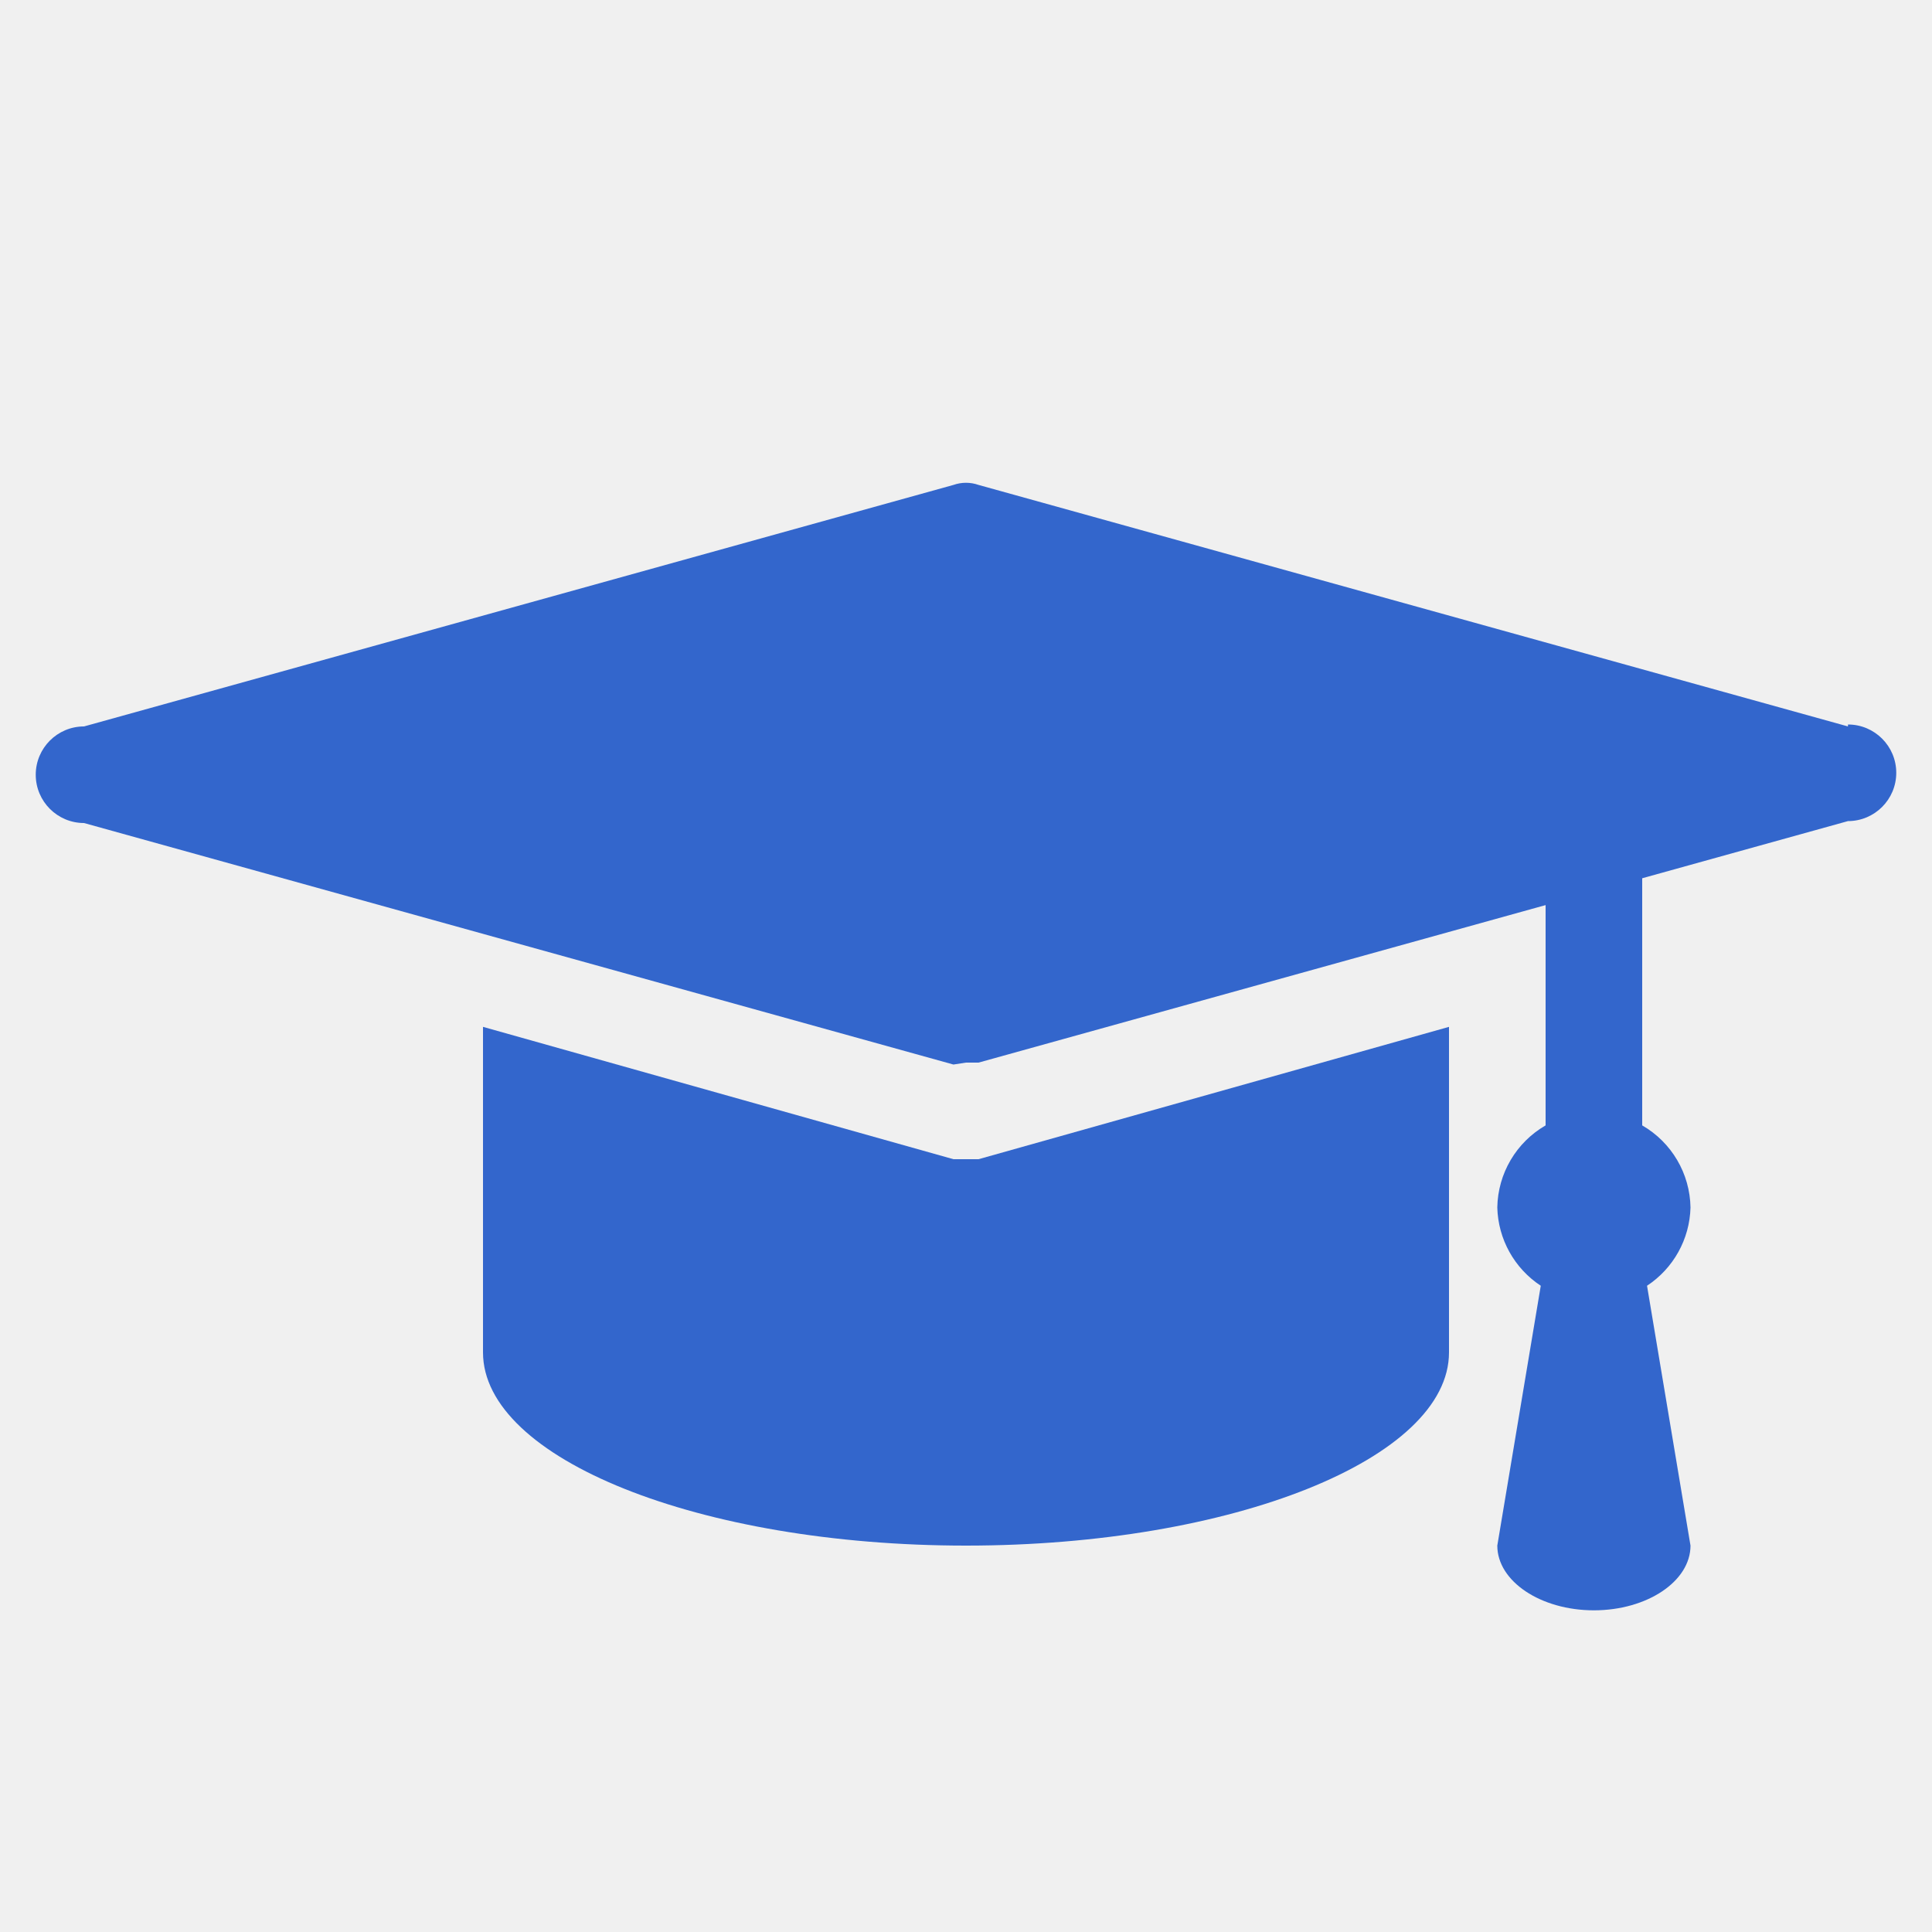
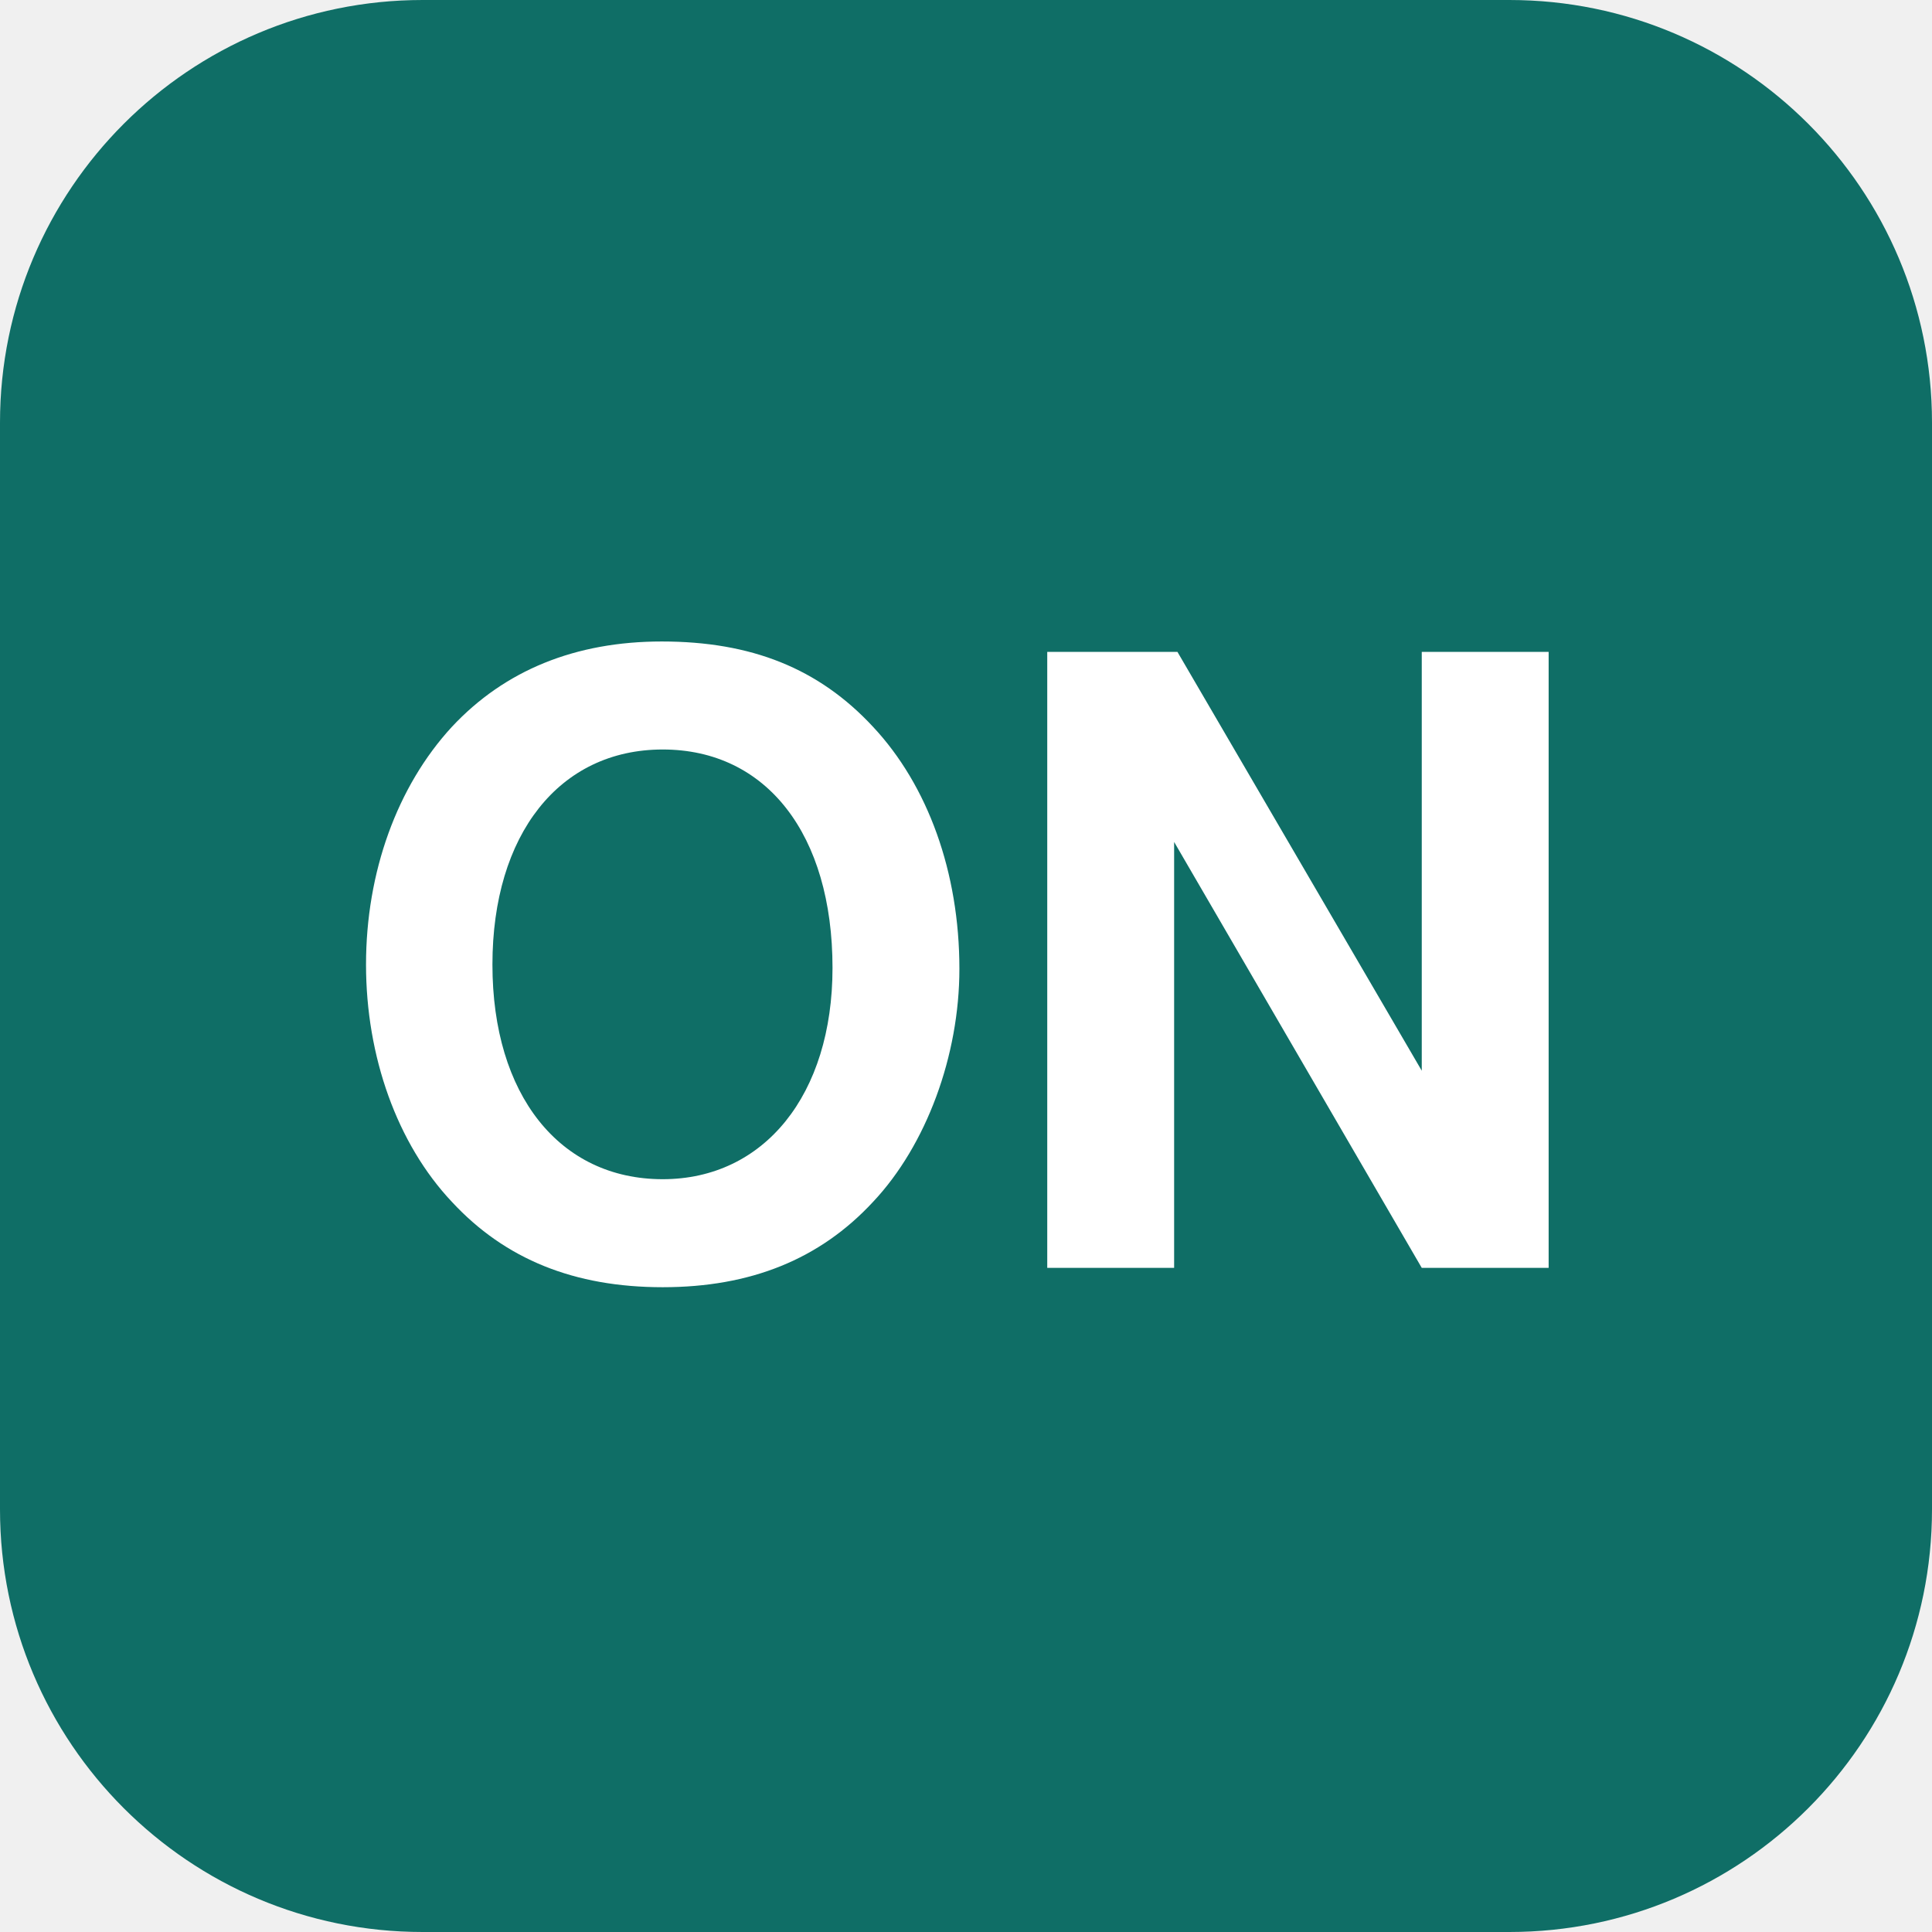
- <svg xmlns="http://www.w3.org/2000/svg" viewBox="2 2 20 20">
-   <path d="M12.13,14,12,14l-.13,0L7,12.63V16c0,1.1,2.24,2,5,2s5-.9,5-2V12.63Z" fill="#36c" />
-   <path d="M21.13,9.52l-9-2.5a.39.39,0,0,0-.26,0l-9,2.5a.5.5,0,0,0,0,1l9,2.5L12,13l.13,0,9-2.5a.5.5,0,0,0,0-1Z" fill="#36c" />
-   <path d="M19.5,14.5a1,1,0,0,0-.5-.85V10H18v3.65a1,1,0,0,0-.5.85,1,1,0,0,0,.45.81L17.5,18c0,.37.45.67,1,.67s1-.3,1-.67l-.45-2.69A1,1,0,0,0,19.5,14.5Z" fill="#36c" />
+ <svg xmlns="http://www.w3.org/2000/svg" viewBox="0 0 64 64">
+   <rect width="64" height="64" rx="14" fill="#0f6e66" />
+   <text x="32" y="42" font-family="Helvetica,Arial,sans-serif" font-size="28" font-weight="700" fill="#fff" text-anchor="middle">ON</text>
</svg>
